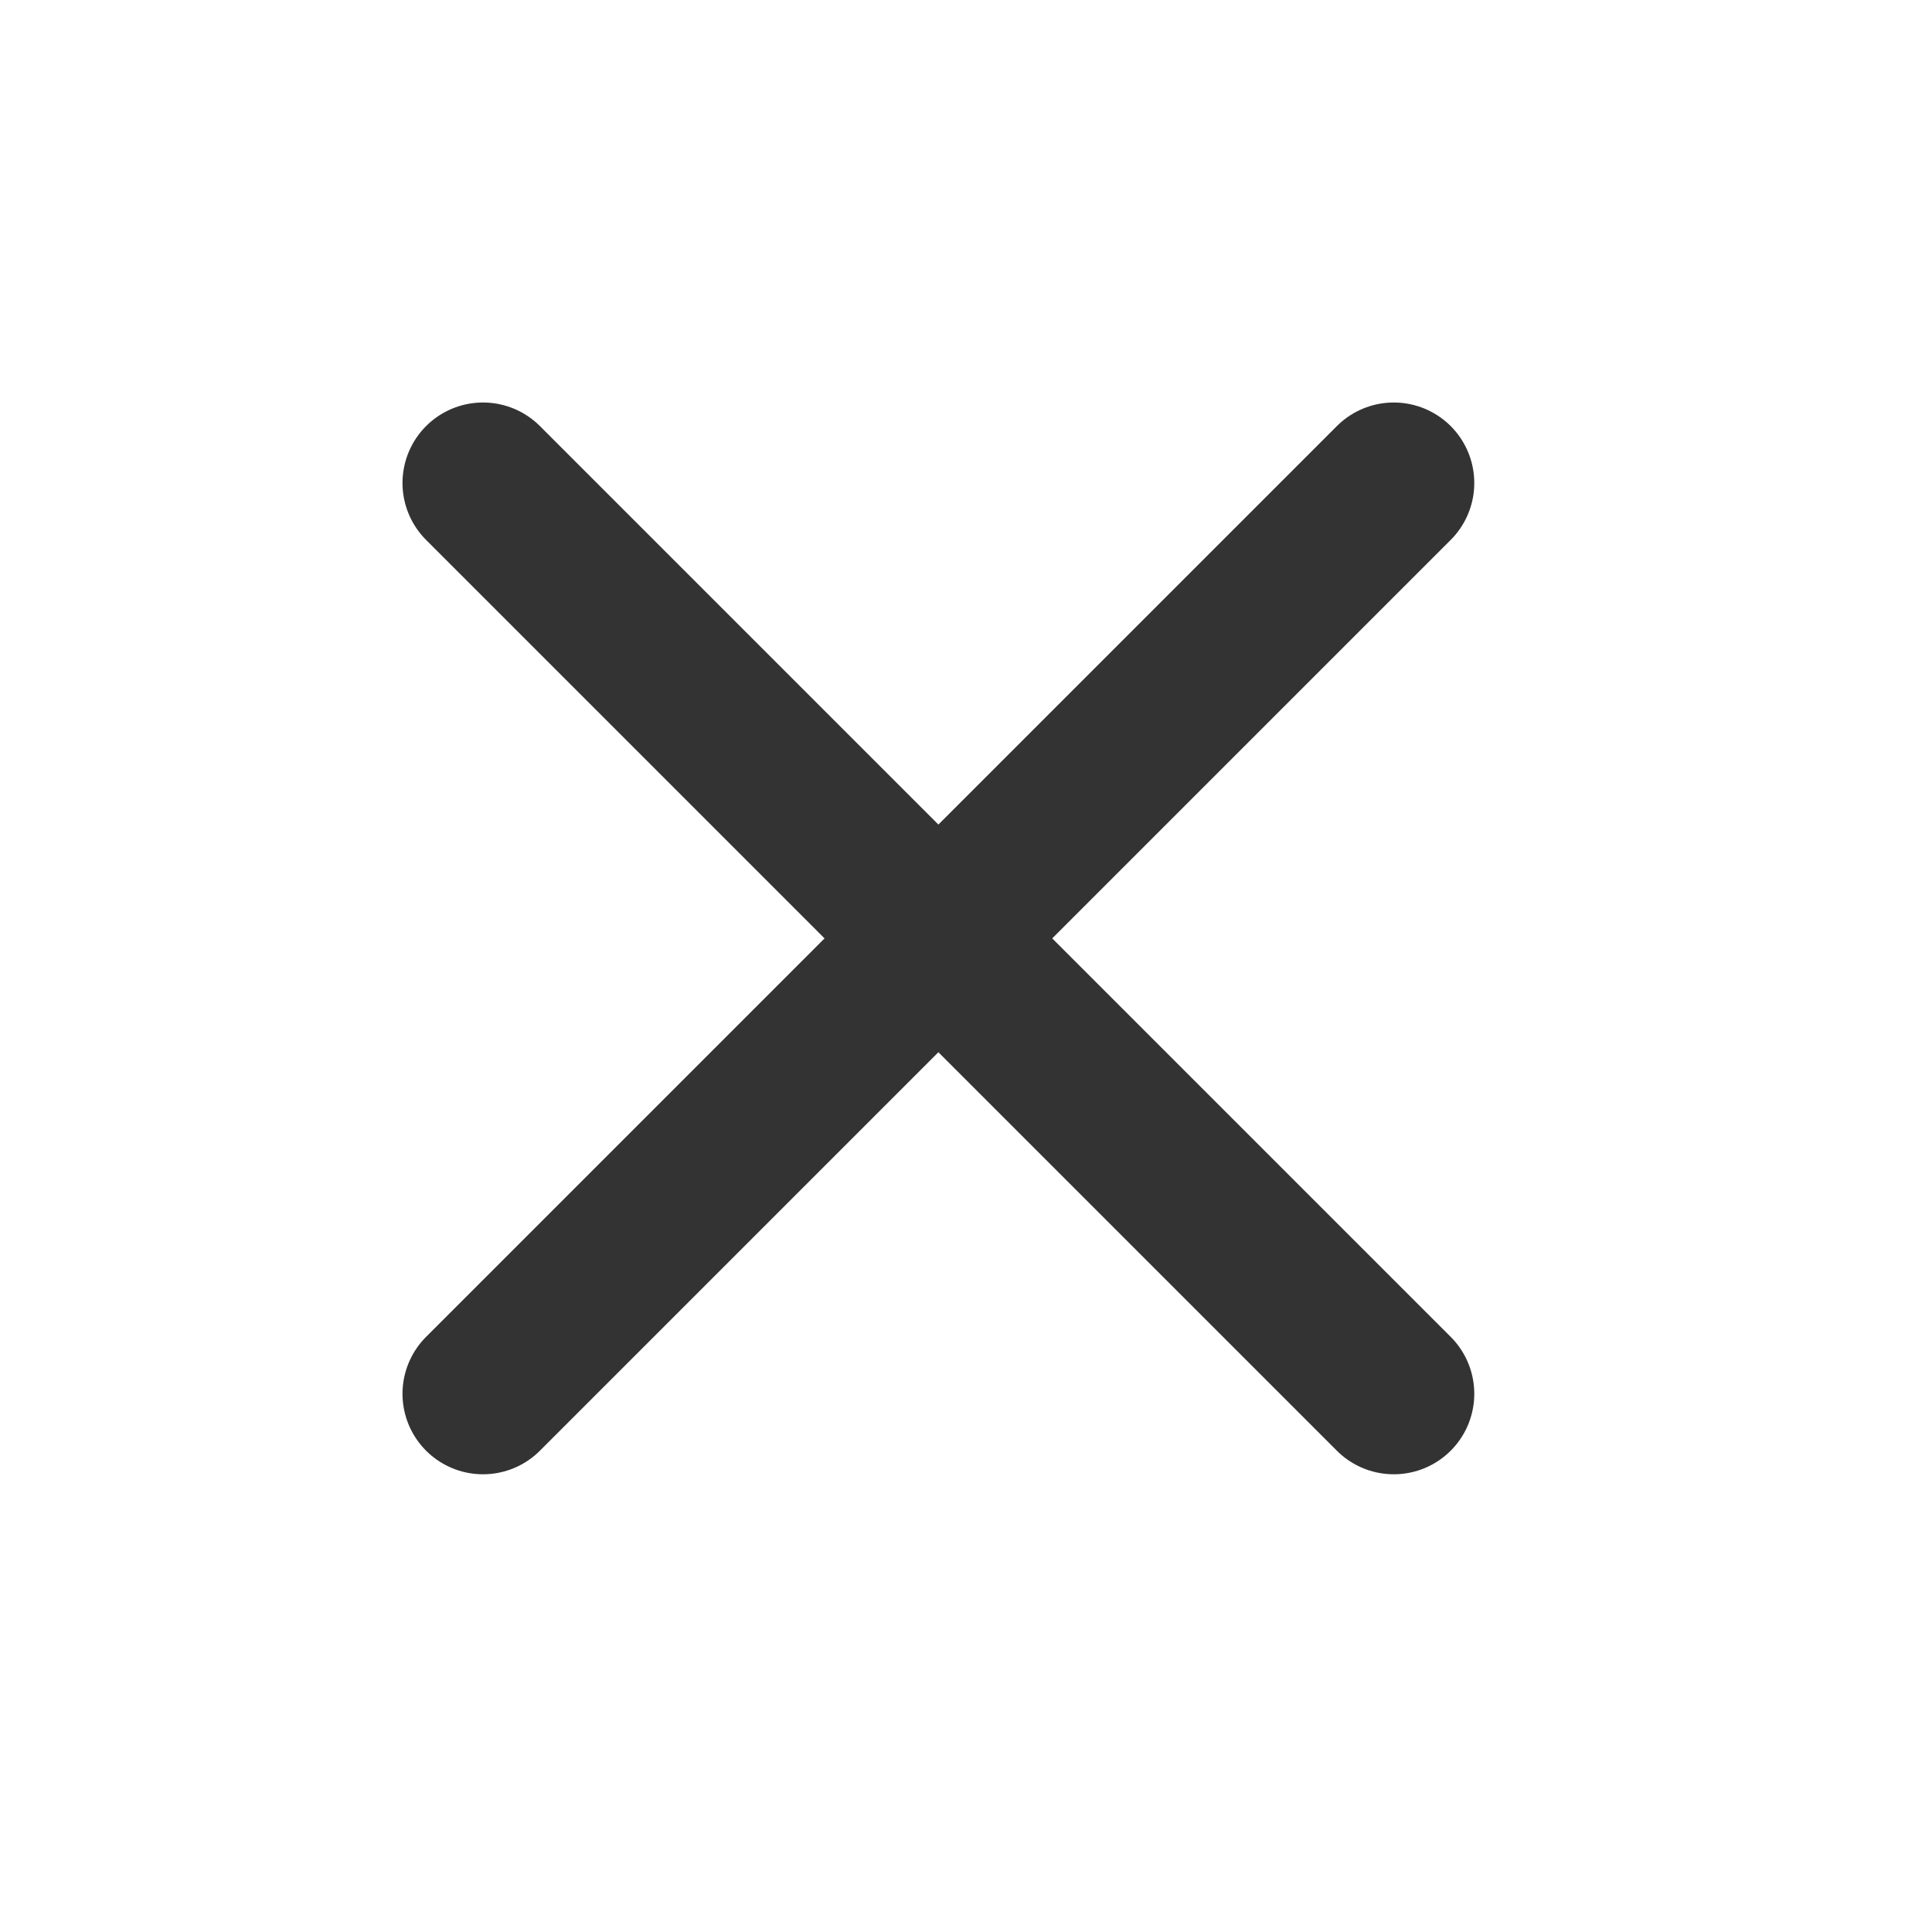
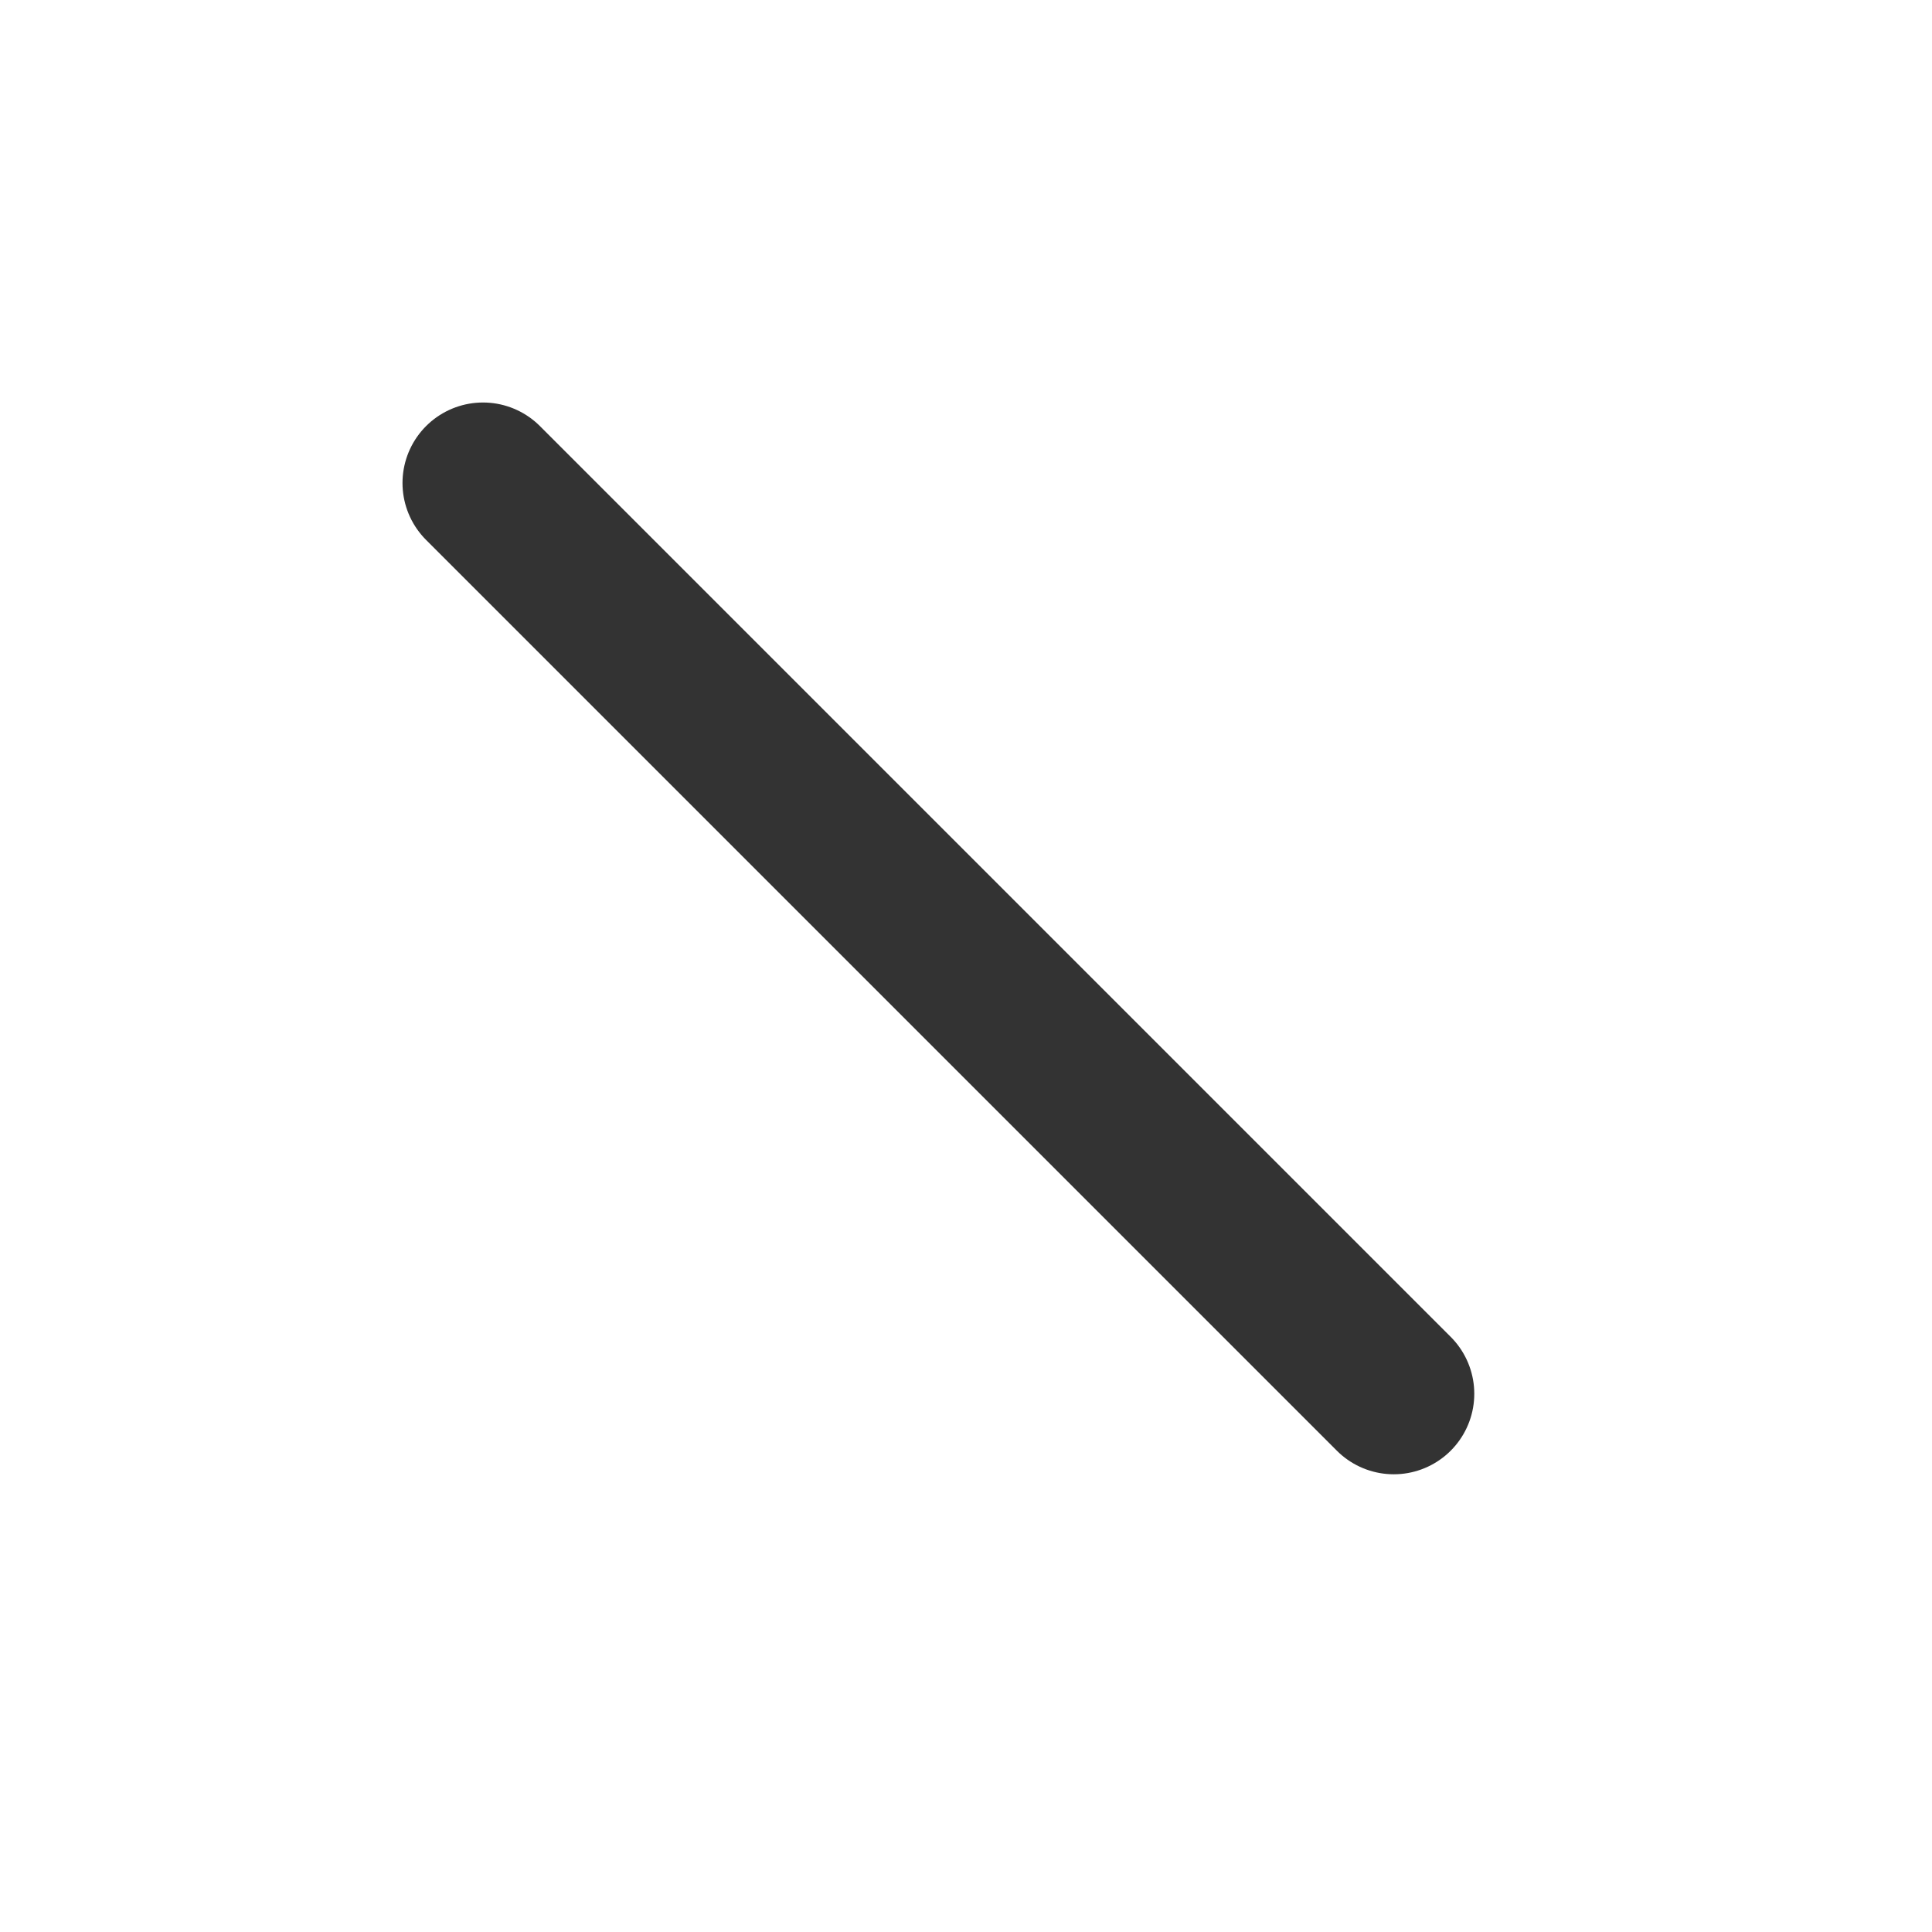
<svg width="24px" height="24px" viewBox="0 0 24 24" version="1.1">
  <g id="Final" stroke="none" stroke-width="1" fill="none" fill-rule="evenodd">
    <g id="debug_user_says_already_exist" transform="translate(-392, -56)">
      <g id="Test-bot" transform="translate(64, 48)">
        <g id="ic_cross" transform="translate(328, 8)">
-           <rect id="base" x="0" y="0" width="24" height="24" />
          <g transform="translate(6, 6)" id="Line" stroke="#333333" stroke-linecap="round" stroke-width="2">
-             <line x1="5.59552404e-14" y1="11.314" x2="11.314" y2="5.59552404e-14" />
            <line x1="5.59552404e-14" y1="5.59552404e-14" x2="11.314" y2="11.314" />
          </g>
        </g>
      </g>
    </g>
  </g>
</svg>
